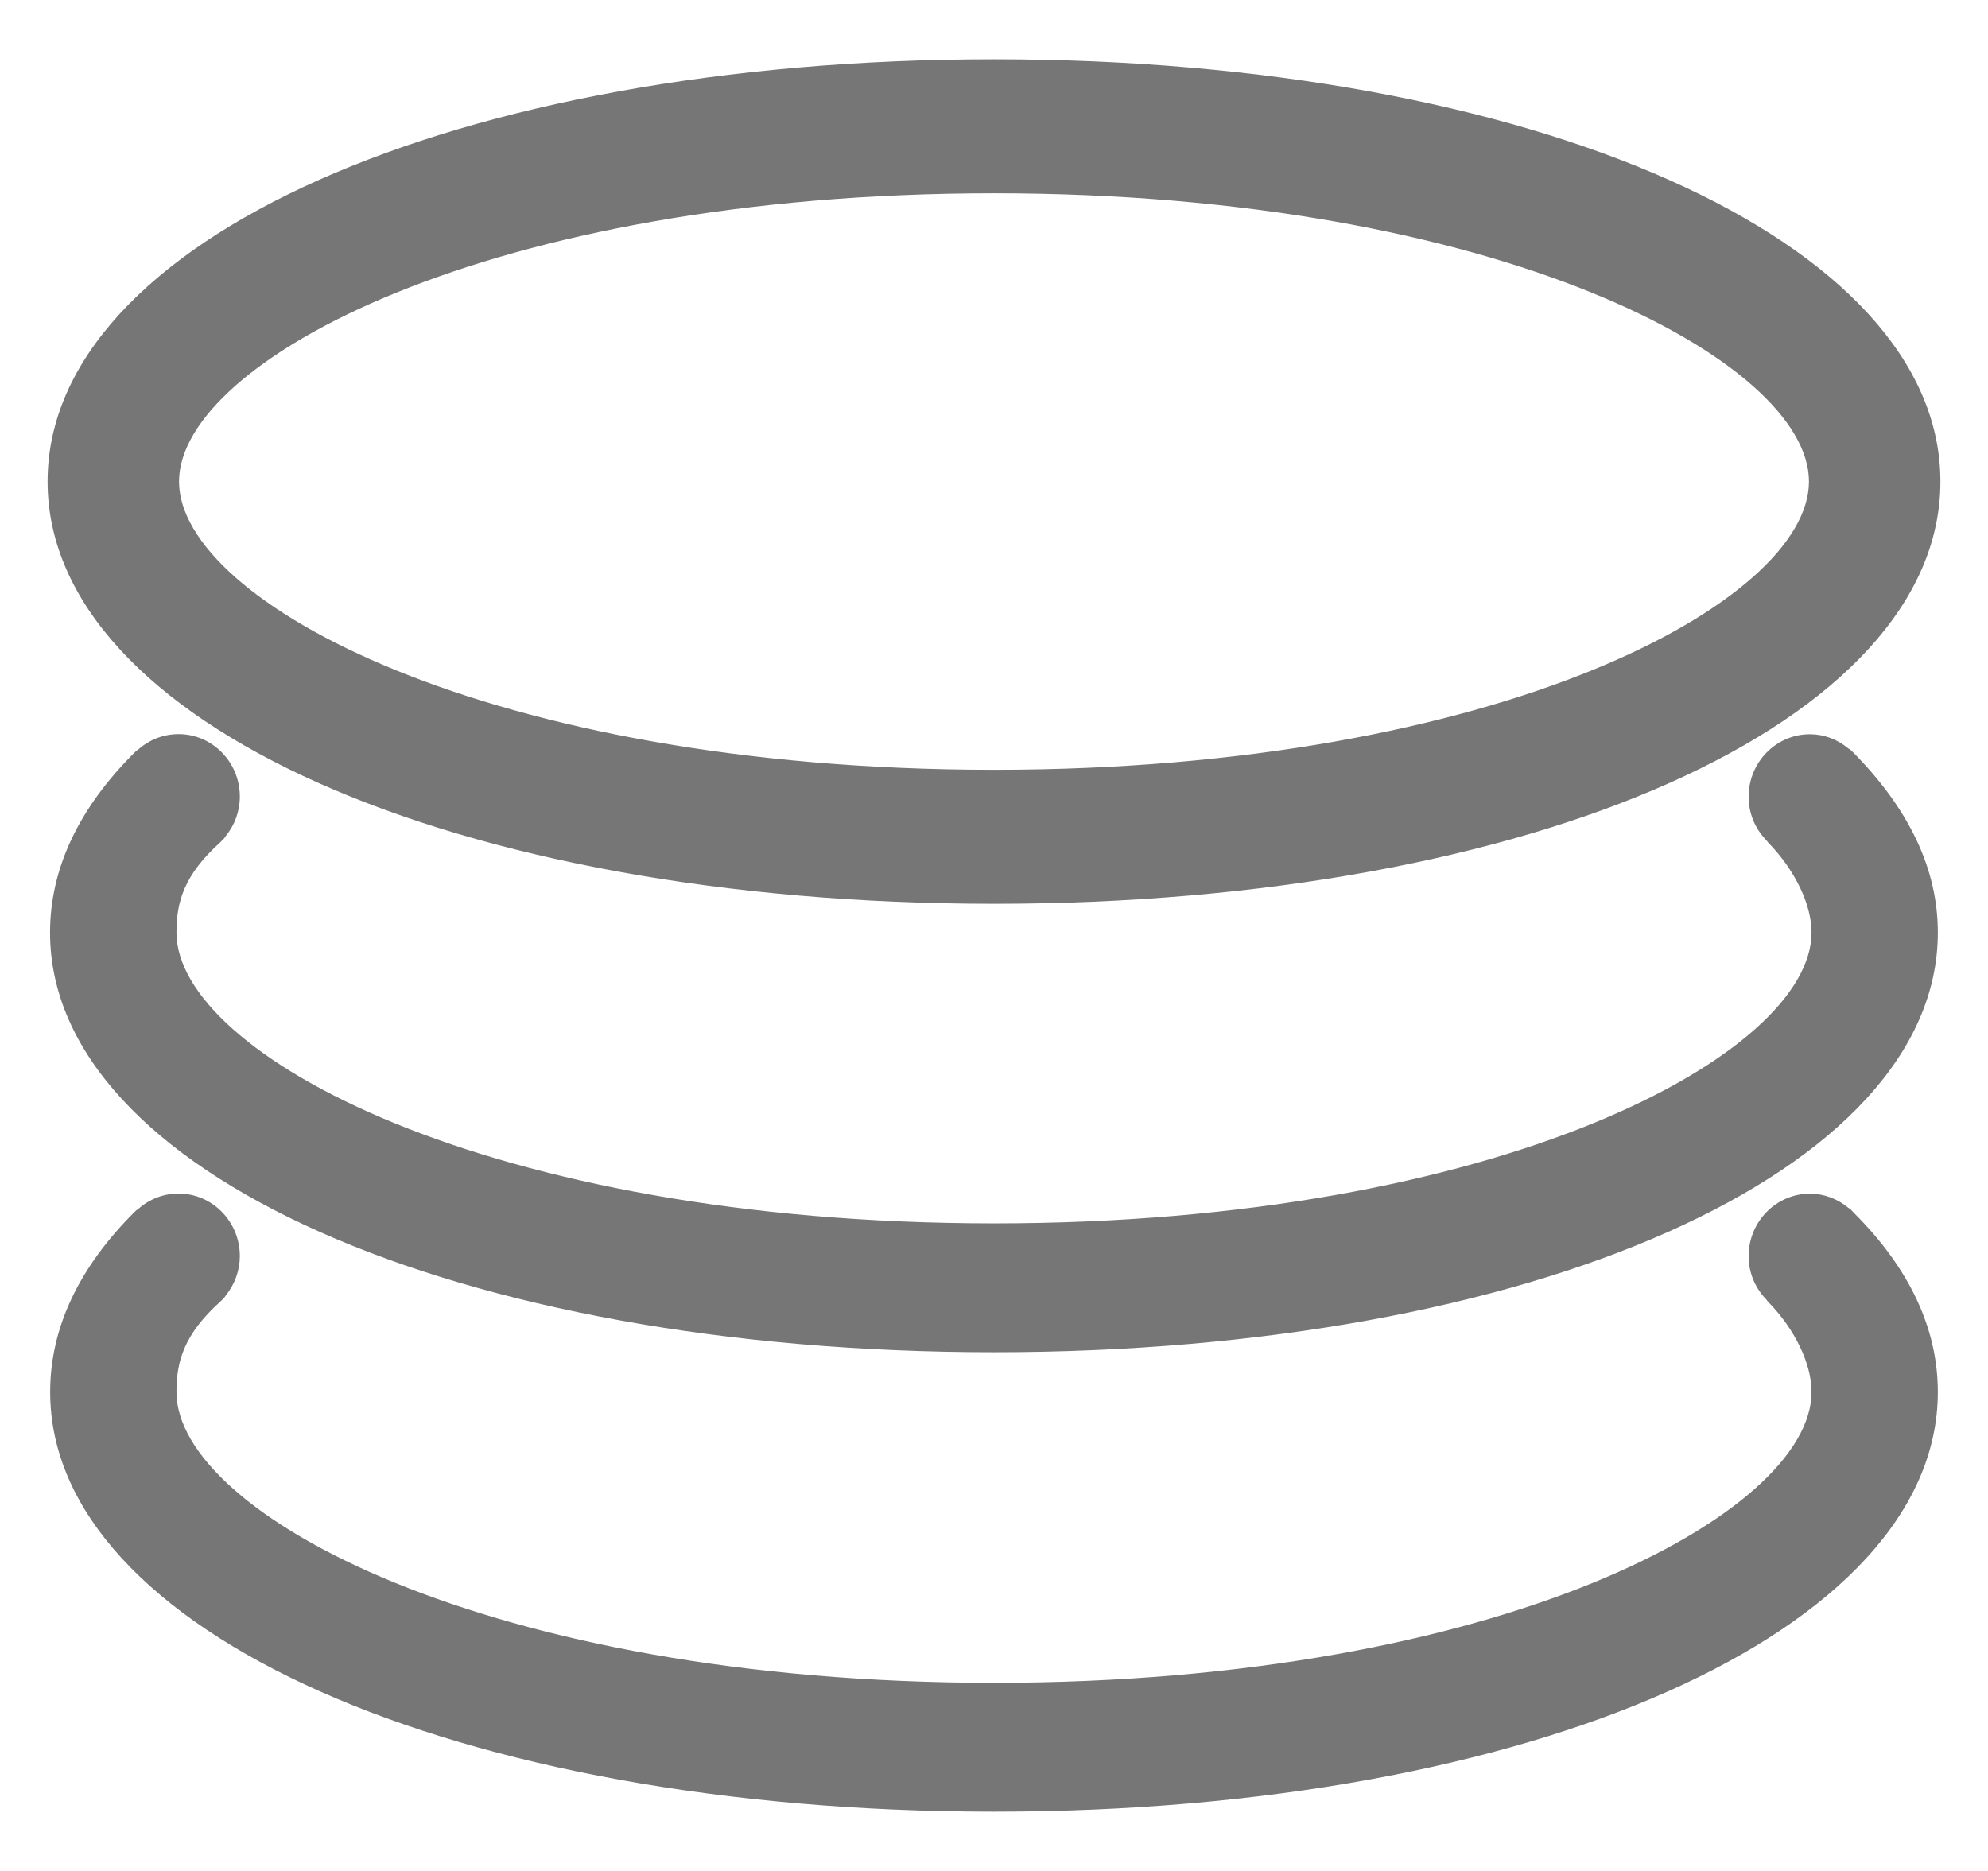
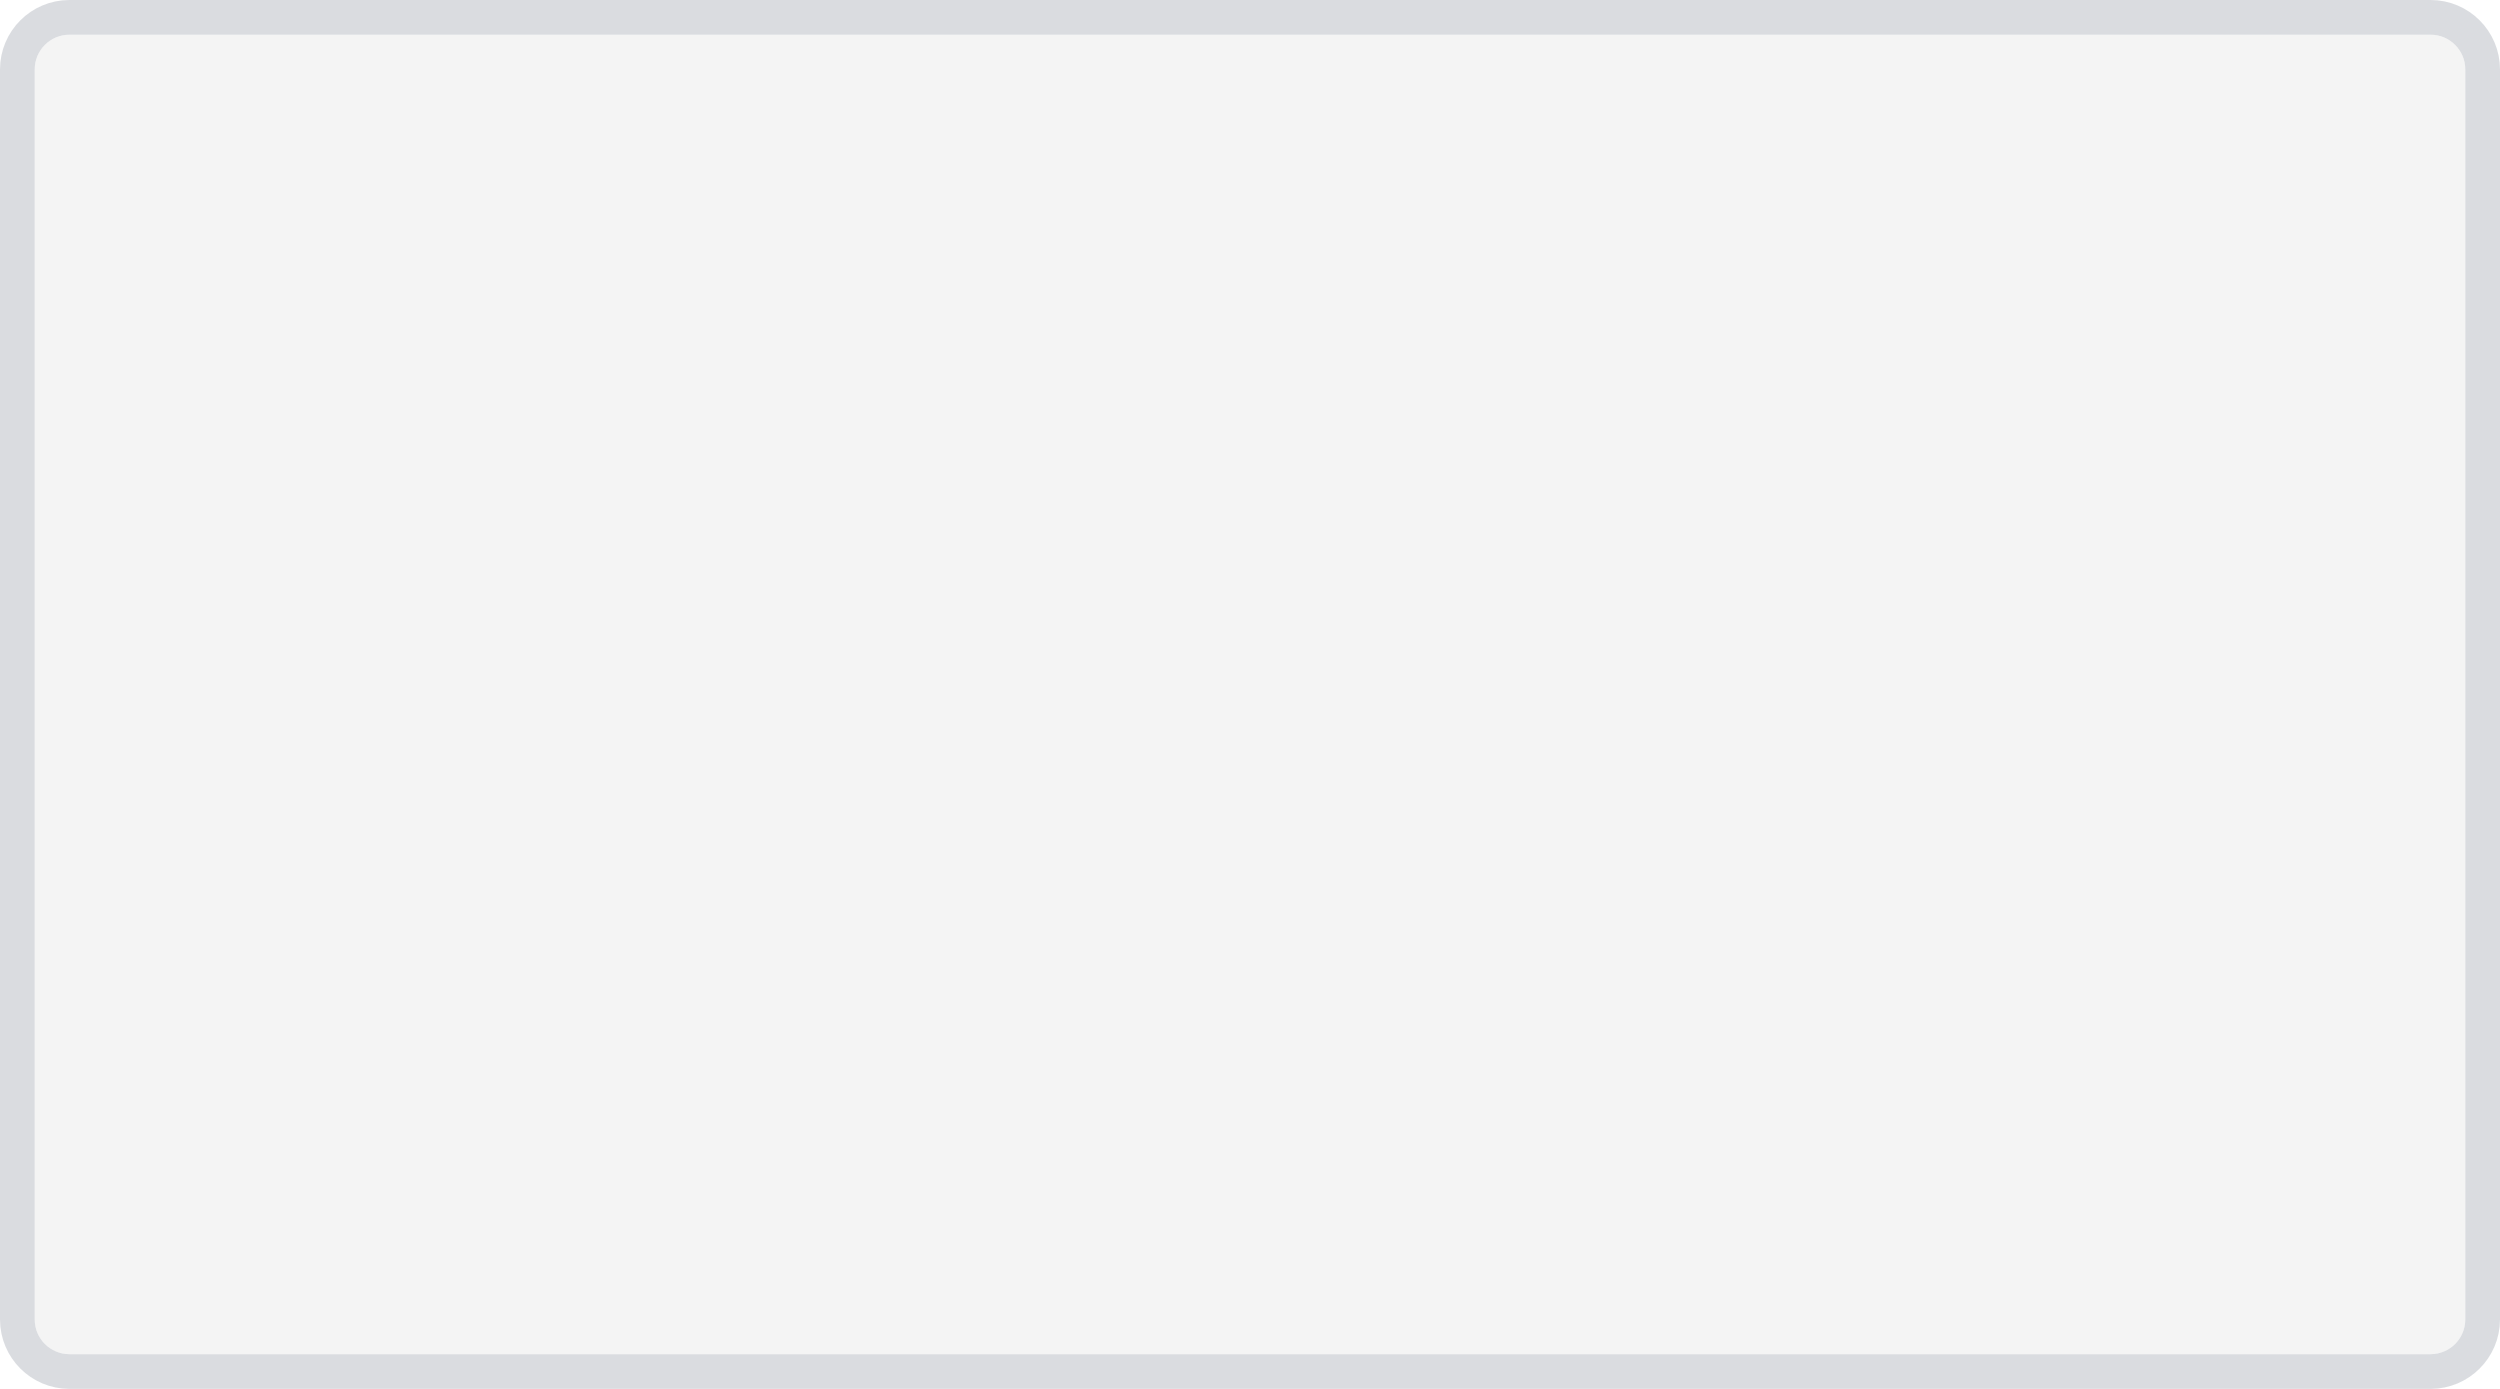
- <svg xmlns="http://www.w3.org/2000/svg" version="1.1" width="17px" height="16px">
-   <g transform="matrix(1 0 0 1 -18 -379 )">
-     <path d="M 0.407 4.118  C 0.407 6.177  3.886 7.729  8.5 7.729  C 13.114 7.729  16.593 6.177  16.593 4.118  C 16.593 2.059  13.114 0.507  8.5 0.507  C 3.886 0.507  0.407 2.059  0.407 4.118  Z M 8.5 6.583  C 4.183 6.583  1.531 5.147  1.531 4.118  C 1.531 3.089  4.183 1.653  8.5 1.653  C 12.817 1.653  15.469 3.089  15.469 4.118  C 15.469 5.147  12.817 6.583  8.5 6.583  Z M 15.857 10.376  C 15.854 10.373  15.83 10.348  15.827 10.344  C 15.821 10.339  15.814 10.334  15.807 10.33  C 15.713 10.251  15.596 10.208  15.477 10.208  C 15.188 10.208  14.953 10.448  14.953 10.742  C 14.953 10.882  15.007 11.013  15.105 11.114  C 15.109 11.121  15.114 11.127  15.12 11.133  C 15.348 11.366  15.491 11.662  15.491 11.904  C 15.491 12.942  12.831 14.391  8.5 14.391  C 4.169 14.391  1.509 12.942  1.509 11.904  C 1.509 11.643  1.573 11.411  1.884 11.131  C 1.886 11.13  1.907 11.109  1.909 11.107  C 1.917 11.099  1.924 11.09  1.93 11.08  C 2.008 10.983  2.051 10.864  2.051 10.742  C 2.051 10.447  1.816 10.207  1.527 10.207  C 1.399 10.207  1.277 10.254  1.181 10.34  C 1.172 10.345  1.163 10.352  1.155 10.36  C 0.673 10.839  0.429 11.358  0.429 11.904  C 0.429 13.95  3.899 15.493  8.5 15.493  C 13.101 15.493  16.571 13.95  16.571 11.904  C 16.571 11.364  16.329 10.848  15.857 10.376  Z M 15.836 6.423  C 15.827 6.413  15.817 6.406  15.806 6.401  C 15.712 6.322  15.596 6.279  15.477 6.279  C 15.188 6.279  14.953 6.519  14.953 6.813  C 14.953 6.953  15.006 7.084  15.105 7.186  C 15.109 7.192  15.114 7.198  15.119 7.204  C 15.348 7.438  15.491 7.734  15.491 7.975  C 15.491 9.013  12.831 10.462  8.5 10.462  C 4.169 10.462  1.509 9.013  1.509 7.975  C 1.509 7.714  1.573 7.482  1.884 7.203  C 1.886 7.2  1.907 7.18  1.909 7.178  C 1.917 7.17  1.923 7.162  1.928 7.153  C 2.008 7.056  2.051 6.936  2.051 6.812  C 2.051 6.518  1.816 6.278  1.527 6.278  C 1.399 6.278  1.277 6.325  1.181 6.411  C 1.172 6.416  1.163 6.423  1.155 6.431  C 0.673 6.91  0.428 7.429  0.428 7.975  C 0.428 10.021  3.899 11.564  8.5 11.564  C 13.101 11.564  16.571 10.021  16.571 7.975  C 16.571 7.436  16.329 6.919  15.836 6.423  Z " fill-rule="nonzero" fill="#000000" stroke="none" fill-opacity="0.537" transform="matrix(1 0 0 1 18 379 )" />
+ <svg xmlns="http://www.w3.org/2000/svg" version="1.1" width="72px" height="40px">
+   <g transform="matrix(1 0 0 1 -102 -306 )">
+     <path d="M 103 308  A 1 1 0 0 1 104 307 L 172 307  A 1 1 0 0 1 173 308 L 173 344  A 1 1 0 0 1 172 345 L 104 345  A 1 1 0 0 1 103 344 L 103 308  Z " fill-rule="nonzero" fill="#f4f4f4" stroke="none" />
+     <path d="M 102.5 308  A 1.5 1.5 0 0 1 104 306.5 L 172 306.5  A 1.5 1.5 0 0 1 173.5 308 L 173.5 344  A 1.5 1.5 0 0 1 172 345.5 L 104 345.5  A 1.5 1.5 0 0 1 102.5 344 L 102.5 308  Z " stroke-width="1" stroke="#dadce0" fill="none" stroke-opacity="0.996" />
  </g>
</svg>
